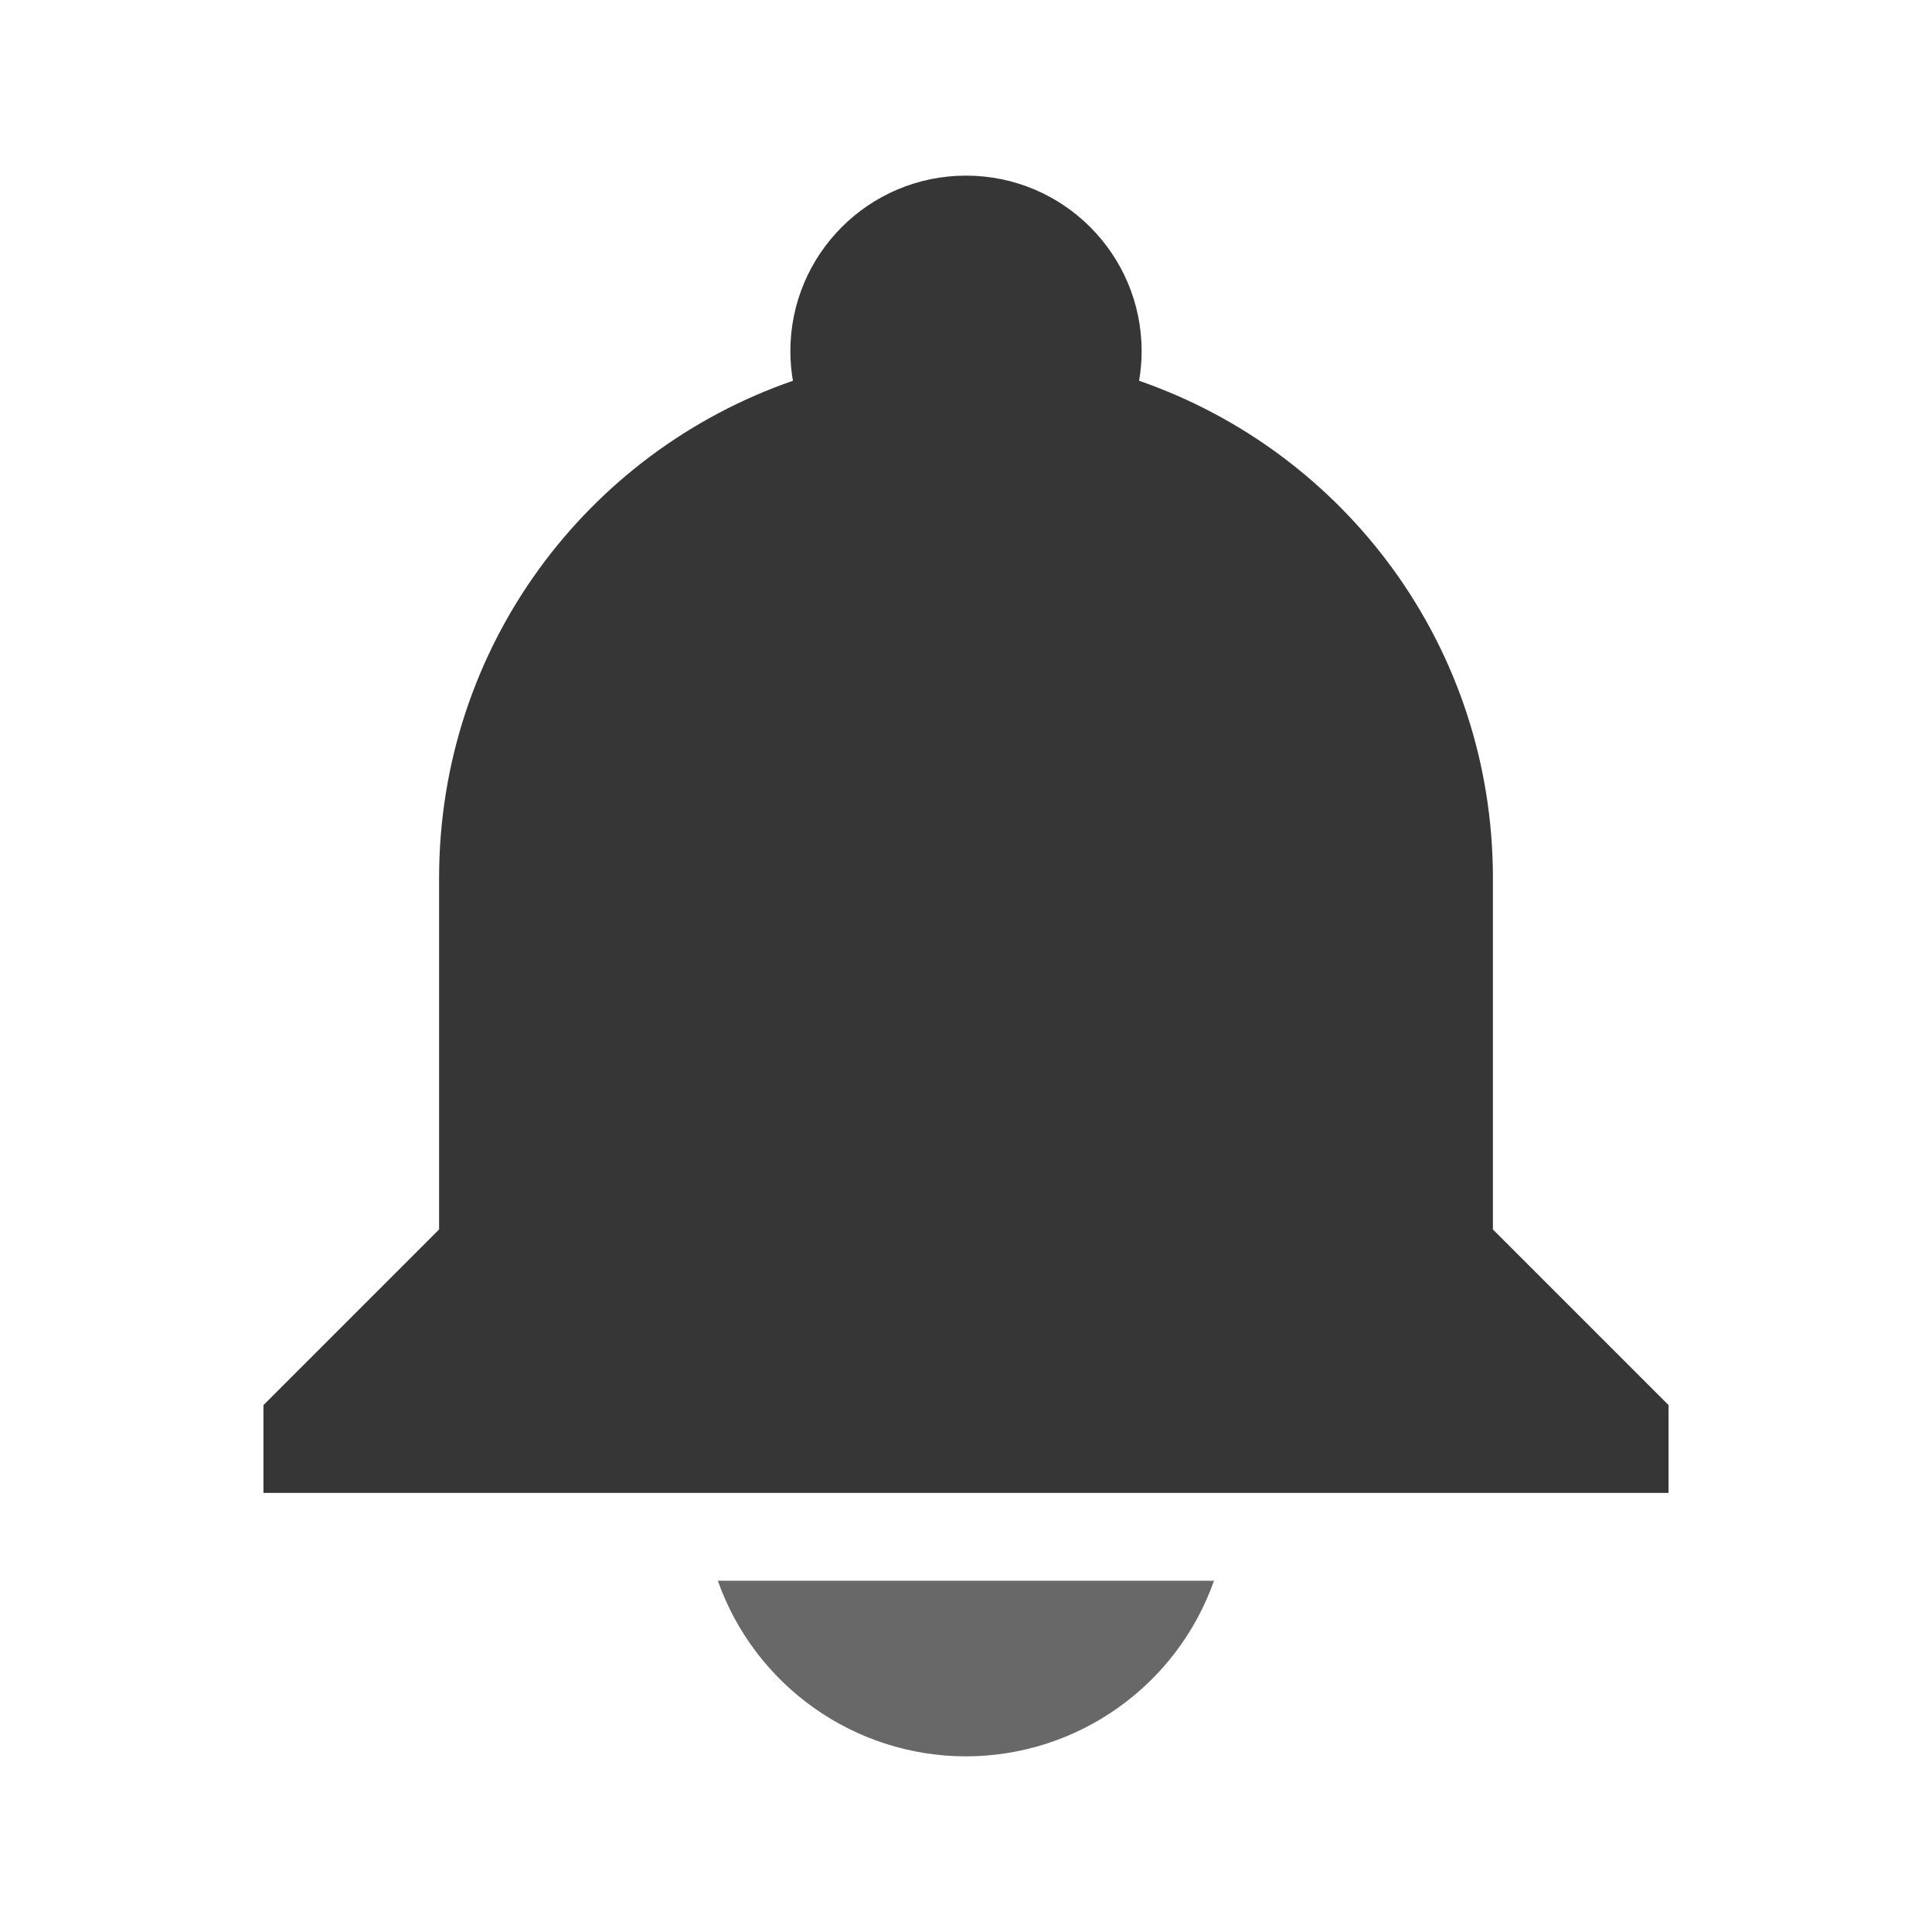
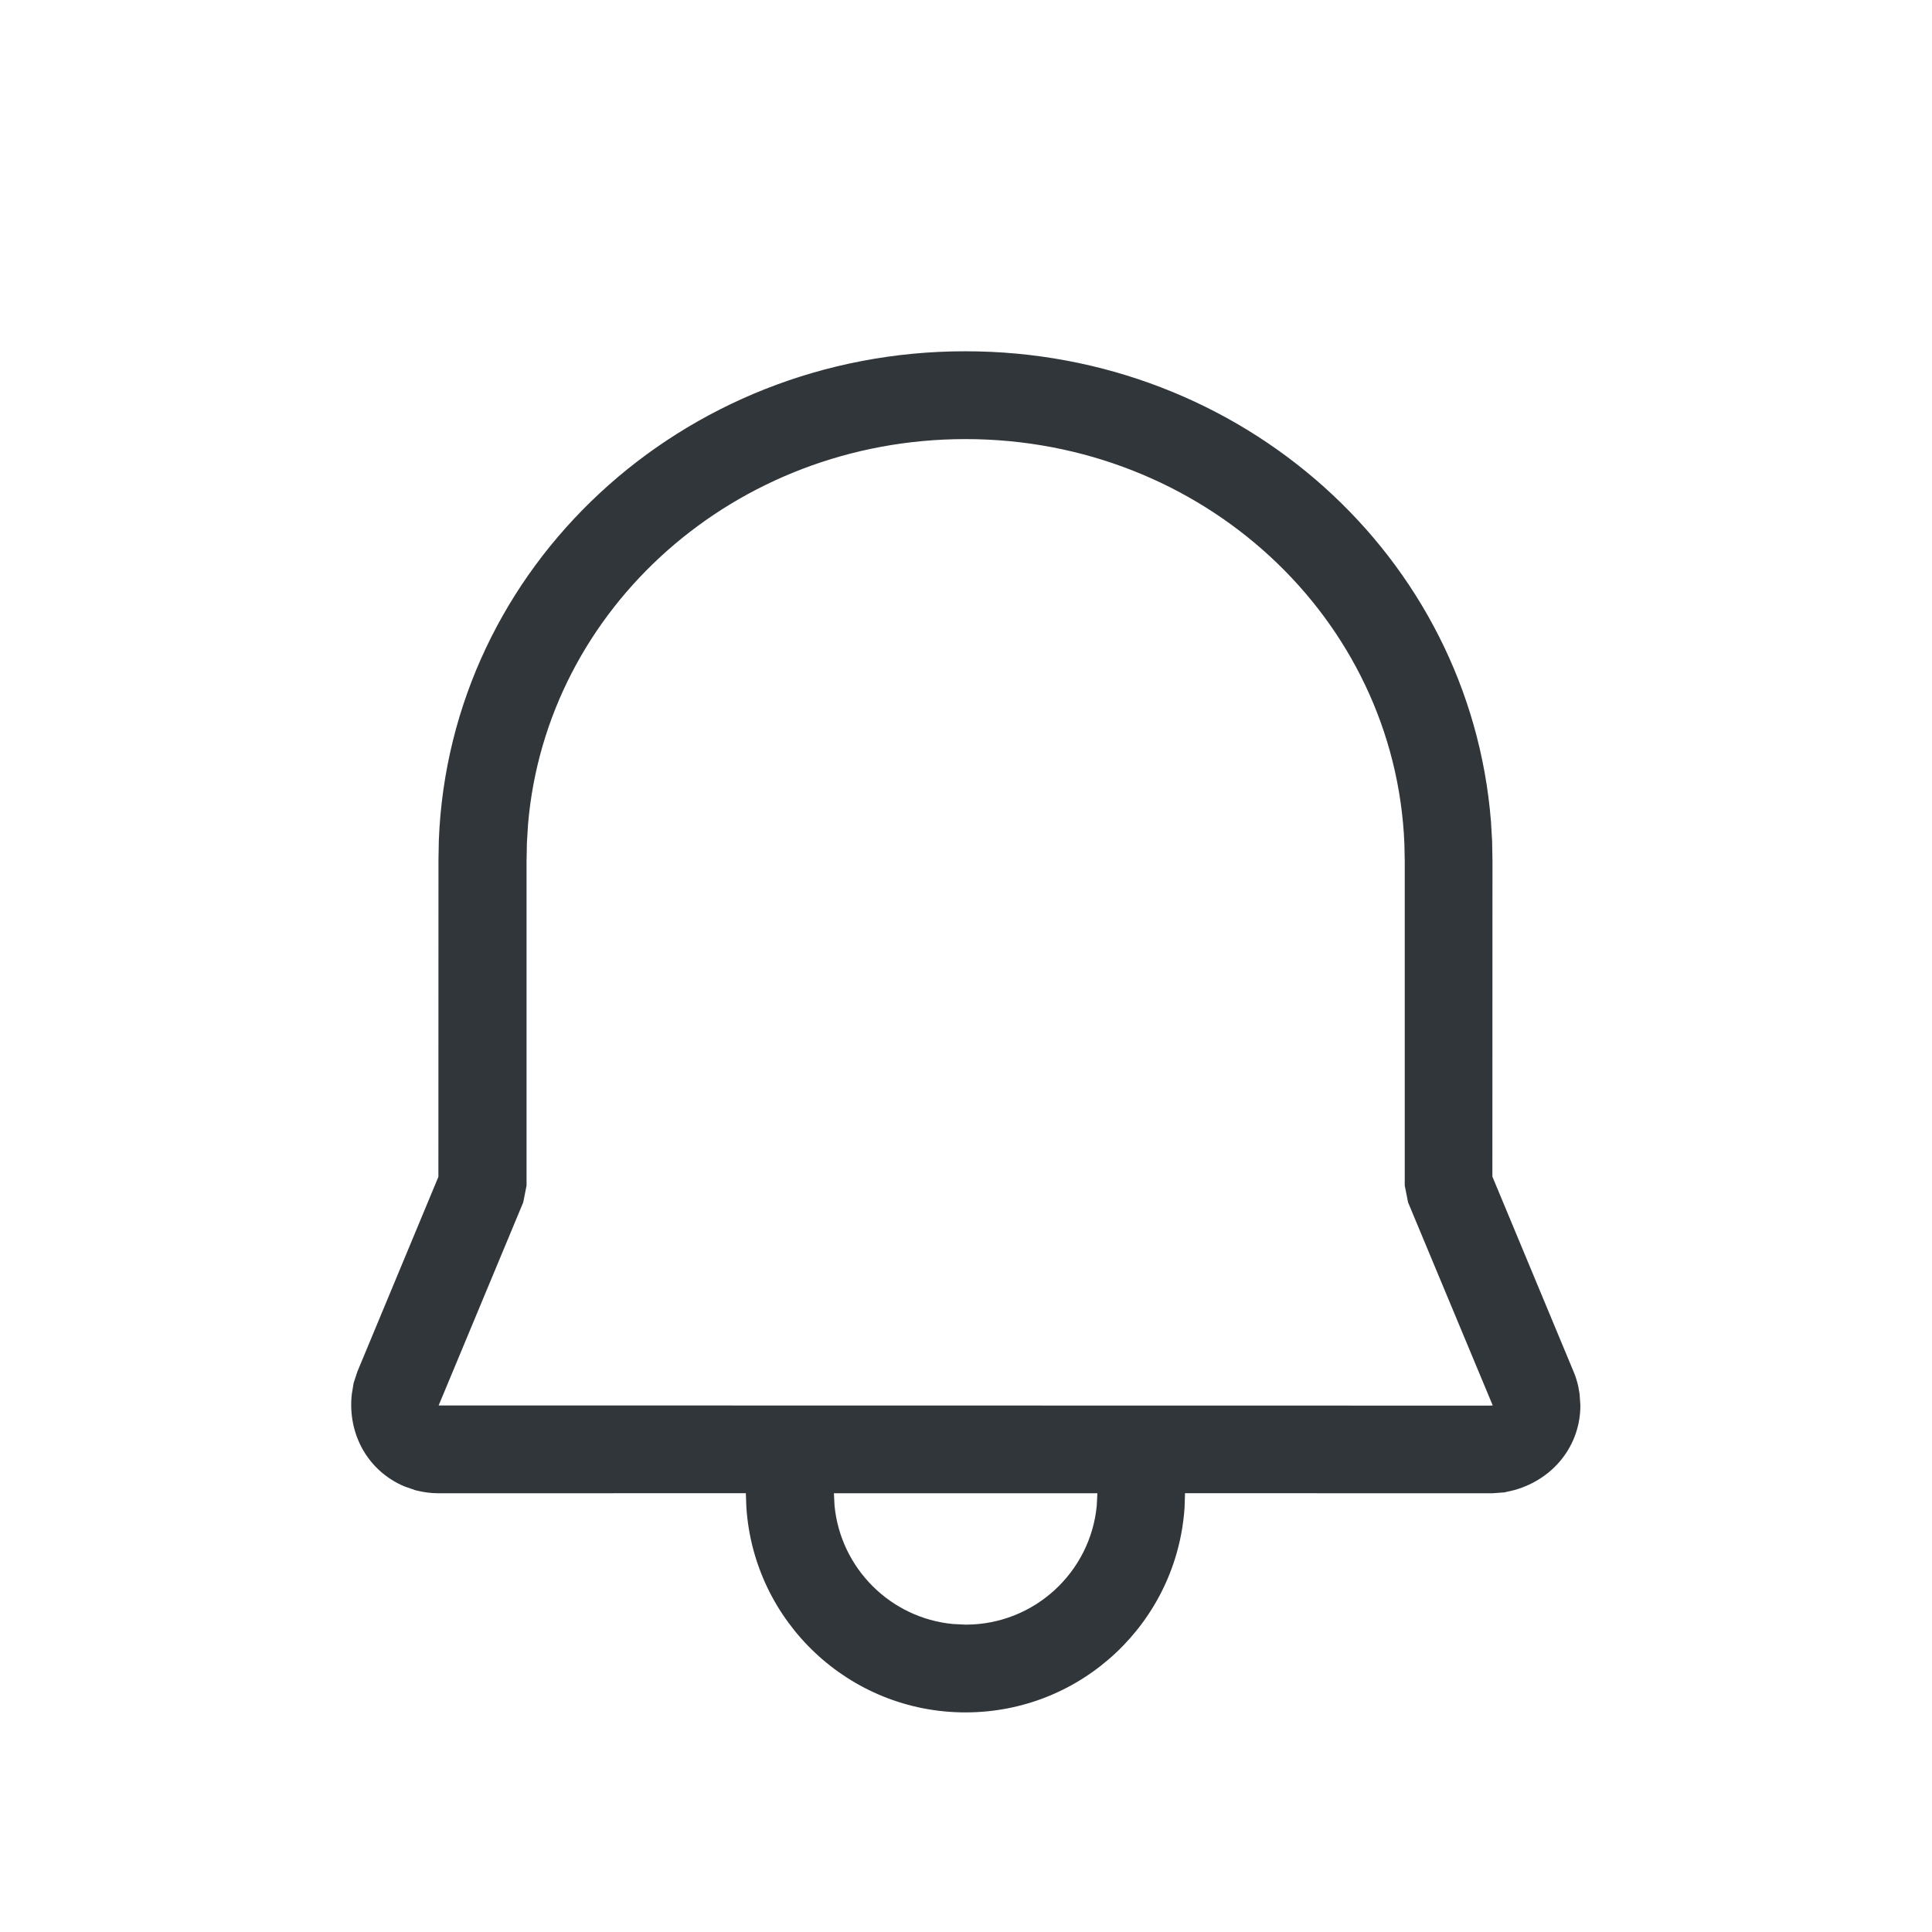
<svg xmlns="http://www.w3.org/2000/svg" id="svg" version="1.1" viewBox="0 0 22 22">
-   <defs id="defs3">
-     <style id="current-color-scheme" type="text/css">.ColorScheme-Text { color:#363636; } .ColorScheme-Highlight { color:#5294e2; } .ColorScheme-ButtonBackground { color:#363636; }</style>
+   <defs>
+     <style id="current-color-scheme" type="text/css">.ColorScheme-Text {
+         color:#31363b;
+       }
+       .ColorScheme-Background {
+         color:#eff0f1;
+       }
+       .ColorScheme-Highlight {
+         color:#3daee9;
+       }
+       .ColorScheme-ViewText {
+         color:#31363b;
+       }
+       .ColorScheme-ViewBackground {
+         color:#fcfcfc;
+       }
+       .ColorScheme-ViewHover {
+         color:#93cee9;
+       }
+       .ColorScheme-ViewFocus{
+         color:#3daee9;
+       }
+       .ColorScheme-ButtonText {
+         color:#31363b;
+       }
+       .ColorScheme-ButtonBackground {
+         color:#eff0f1;
+       }
+       .ColorScheme-ButtonHover {
+         color:#93cee9;
+       }
+       .ColorScheme-ButtonFocus{
+         color:#3daee9;
+       }</style>
  </defs>
-   <g id="g9" fill="#363636">
-     <path id="expander-bottom" d="m-18 23 2-2 2 2z" />
-     <path id="expander-top" d="m-18 17 2 2 2-2z" />
-     <path id="expander-right" d="m-13 18-2 2 2 2z" />
-     <path id="expander-left" d="m-19 18 2 2-2 2z" />
+   <g fill="currentColor">
+     <path id="expander-bottom" class="ColorScheme-Text" d="m-18 23 2-2 2 2z" />
+     <path id="expander-top" class="ColorScheme-Text" d="m-18 17 2 2 2-2z" />
+     <path id="expander-right" class="ColorScheme-Text" d="m-13 18-2 2 2 2z" />
+     <path id="expander-left" class="ColorScheme-Text" d="m-19 18 2 2-2 2z" />
  </g>
-   <g id="notification-inactive">
-     <path id="path11" d="m11 2c-1.105 0-2 0.895-2 2 2.911e-4 0.113 0.01 0.225 0.029 0.336-2.349 0.813-4.029 3.032-4.029 5.664v4l-2 2v1h16v-1l-2-2v-4c0-2.632-1.681-4.851-4.029-5.664 0.019-0.111 0.029-0.223 0.029-0.336 0-1.105-0.895-2-2-2z" class="ColorScheme-Text" fill="currentColor" />
-     <rect id="rect13" width="22" height="22" fill-opacity="0" />
-     <path id="path15" d="m8.174 18a3 3 0 0 0 2.826 2 3 3 0 0 0 2.824-2h-5.65z" class="ColorScheme-Text" fill="currentColor" opacity=".75" />
+   <g id="22-22-notification-progress-active">
+     <path id="empty-rectangle" d="m40 0h22v22h-22z" fill="none" />
+     <g class="ColorScheme-Text" transform="translate(-38)" fill="currentColor">
+       <path class="ColorScheme-Text" d="m89 2a9 9 0 0 0-9 9 9 9 0 0 0 9 9 9 9 0 0 0 9-9 9 9 0 0 0-9-9zm0 1a8 8 0 0 1 8 8 8 8 0 0 1-8 8 8 8 0 0 1-8-8 8 8 0 0 1 8-8z" />
+       <circle class="ColorScheme-Text" cx="89" cy="11" r="7" />
+     </g>
  </g>
-   <g id="notification-disabled" transform="translate(0,-26)">
-     <path id="path18" transform="translate(0,26)" d="m11-24c-1.105 0-2 0.895-2 2 2.911e-4 0.113 0.01 0.225 0.029 0.336-2.349 0.813-4.029 3.032-4.029 5.664v4l-2 2v1h16v-1l-2-2v-4c0-2.632-1.681-4.851-4.029-5.664 0.019-0.111 0.029-0.223 0.029-0.336 0-1.105-0.895-2-2-2z" class="ColorScheme-Text" fill="currentColor" />
-     <rect id="rect20" width="22" height="22" fill-opacity="0" />
-     <path id="path22" d="m8.174 18a3 3 0 0 0 2.826 2 3 3 0 0 0 2.824-2z" class="ColorScheme-Text" fill="currentColor" opacity=".35" />
+   <g id="22-22-notification-progress-inactive">
+     <path d="m40 40h22v22h-22z" fill="none" />
+     <g transform="translate(-38,1)" fill="currentColor">
+       <path class="ColorScheme-Text" d="m89 41a9 9 0 0 0-9 9 9 9 0 0 0 9 9 9 9 0 0 0 9-9 9 9 0 0 0-9-9zm0 1a8 8 0 0 1 8 8 8 8 0 0 1-8 8 8 8 0 0 1-8-8 8 8 0 0 1 8-8z" />
+       <circle class="ColorScheme-Text" cx="89" cy="50" r="7" opacity=".15" />
+     </g>
+   </g>
+   <g id="22-22-notification-active" transform="translate(-1.002 -22.865)">
+     <rect y="63" width="22" height="22" fill="none" stroke-linecap="round" stroke-linejoin="round" stroke-width="1.692" />
+     <path class="ColorScheme-Text" d="m11 67c-3.227 0-5.872 2.451-5.994 5.568l-0.004 0.225v3.607l-0.924 2.221-0.043 0.127-0.021 0.127c-0.05 0.464 0.193 0.882 0.604 1.053l0.125 0.043c0.085 0.023 0.172 0.033 0.26 0.033h3.5l0.006 0.16c0.085 1.304 1.169 2.336 2.494 2.336 1.325 0 2.409-1.03 2.494-2.334l0.006-0.162h3.502l0.135-0.01 0.115-0.027c0.453-0.129 0.75-0.515 0.75-0.963l-0.01-0.131-0.014-0.086c-0.013-0.057-0.032-0.112-0.055-0.166l-0.924-2.223v-3.596l-0.004-0.225-0.008-0.119a4 4 0 0 1-0.988 0.406v3.635l0.039 0.191 0.963 2.312-0.045 2e-3 -11.957-2e-3 0.963-2.312 0.037-0.191v-3.697l0.004-0.205 0.014-0.213c0.21-2.461 2.358-4.385 4.981-4.385 0.045 0 0.09 0.003 0.135 0.004a4 4 0 0 1 0.398-0.98c-0.176-0.015-0.354-0.023-0.533-0.023zm-1.498 13.004h3l-0.006 0.141c-0.073 0.761-0.714 1.355-1.494 1.355l-0.145-0.008c-0.713-0.068-1.279-0.635-1.348-1.348z" fill="currentColor" />
+     <circle cx="15" cy="69" r="3" fill="#00a0d7" stroke-linecap="round" stroke-linejoin="round" stroke-width="2.183" />
+   </g>
+   <g id="22-22-notification-inactive" transform="translate(-3,65)">
+     <path class="ColorScheme-Text" d="m13.994-61c3.149 0 5.744 2.335 5.984 5.355l0.013 0.222 0.004 0.225-1e-3 3.596 0.925 2.222c0.023 0.054 0.04 0.11 0.053 0.167l0.015 0.086 0.009 0.131c0 0.448-0.296 0.834-0.749 0.963l-0.116 0.027-0.135 0.01-3.502-6e-4 -5e-3 0.161c-0.085 1.304-1.169 2.335-2.495 2.335-1.325 0-2.41-1.032-2.495-2.336l-0.006-0.16-3.501 6e-4c-0.088 0-0.175-0.012-0.26-0.034l-0.124-0.043c-0.411-0.171-0.653-0.589-0.602-1.052l0.021-0.127 0.042-0.128 0.923-2.219 0.001-3.608 0.004-0.225c0.123-3.117 2.767-5.568 5.993-5.568zm1.502 13.004h-3l0.007 0.141c0.069 0.713 0.636 1.28 1.349 1.348l0.144 7e-3c0.78 0 1.421-0.595 1.493-1.355zm-1.502-12.004c-2.623 0-4.771 1.924-4.981 4.385l-0.013 0.212-0.004 0.205v3.698l-0.038 0.192-0.963 2.312 11.958 2e-3 0.045-2e-3 -0.964-2.312-0.038-0.192 1e-4 -3.688-0.004-0.204c-0.105-2.573-2.301-4.608-4.998-4.608z" fill="currentColor" />
+     <rect x="3" y="-65" width="22" height="22" fill="none" stroke-linecap="round" stroke-linejoin="round" stroke-width="2.2" />
+   </g>
+   <g id="22-22-notification-disabled" transform="translate(0 26.996)">
+     <rect x="-1.002" y="-64.012" width="22" height="22" fill="none" stroke-linecap="round" stroke-linejoin="round" stroke-width="1.692" />
+     <path class="ColorScheme-Text" d="m4.002-54.432c0.032-0.815 0.237-1.585 0.579-2.278l-2.437-2.437c-0.195-0.195-0.195-0.512 0-0.707 0.195-0.195 0.512-0.195 0.707 0l15 15c0.195 0.195 0.195 0.512 0 0.707-0.195 0.195-0.512 0.195-0.707 0l-2.849-2.849-1.798-3e-4 -5e-3 0.161c-0.085 1.304-1.169 2.335-2.495 2.335-1.325 0-2.41-1.032-2.495-2.336l-0.006-0.16-3.501 6e-4c-0.088 0-0.175-0.012-0.26-0.034l-0.124-0.043c-0.411-0.171-0.653-0.589-0.602-1.052l0.021-0.127 0.042-0.128 0.923-2.219 0.001-3.608zm9.295 6.438-7.961-7.961c-0.171 0.421-0.281 0.87-0.321 1.339l-0.013 0.212-0.004 0.205v3.698l-0.038 0.192-0.963 2.312zm-1.799 0.998h-3l0.007 0.141c0.069 0.713 0.636 1.28 1.349 1.348l0.144 0.007c0.78 0 1.421-0.595 1.493-1.355zm3.539-3.312 0.875 2.1 0.852 0.852c0.15-0.175 0.236-0.398 0.236-0.639l-0.009-0.131-0.015-0.086c-0.013-0.057-0.03-0.113-0.053-0.167l-0.925-2.222 1e-3 -3.596-0.004-0.225-0.013-0.222c-0.24-3.021-2.836-5.355-5.984-5.355-1.639 0-3.128 0.633-4.212 1.664l0.707 0.707c0.902-0.848 2.139-1.371 3.506-1.371 2.697 0 4.893 2.035 4.998 4.608l0.004 0.204-9.9e-5 3.688z" fill="currentColor" />
+   </g>
+   <g id="22-22-notification-empty" transform="translate(37.504 27.996)">
+     <path class="ColorScheme-Text" d="m13.994-61c3.149 0 5.744 2.335 5.984 5.355l0.013 0.222 0.004 0.225-1e-3 3.596 0.925 2.222c0.023 0.054 0.04 0.11 0.053 0.167l0.015 0.086 0.009 0.131c0 0.448-0.296 0.834-0.749 0.963l-0.116 0.027-0.135 0.01-3.502-6e-4 -5e-3 0.161c-0.085 1.304-1.169 2.335-2.495 2.335-1.325 0-2.41-1.032-2.495-2.336l-0.006-0.16-3.501 6e-4c-0.088 0-0.175-0.012-0.26-0.034l-0.124-0.043c-0.411-0.171-0.653-0.589-0.602-1.052l0.021-0.127 0.042-0.128 0.923-2.219 0.001-3.608 0.004-0.225c0.123-3.117 2.767-5.568 5.993-5.568zm1.502 13.004h-3l0.007 0.141c0.069 0.713 0.636 1.28 1.349 1.348l0.144 7e-3c0.78 0 1.421-0.595 1.493-1.355zm-1.502-12.004c-2.623 0-4.771 1.924-4.981 4.385l-0.013 0.212-0.004 0.205v3.698l-0.038 0.192-0.963 2.312 11.958 2e-3 0.045-2e-3 -0.964-2.312-0.038-0.192 1e-4 -3.688-0.004-0.204c-0.105-2.573-2.301-4.608-4.998-4.608z" fill="currentColor" />
+     <rect x="3" y="-65" width="22" height="22" fill="none" stroke-linecap="round" stroke-linejoin="round" stroke-width="2.2" />
+   </g>
+   <g id="notification-inactive" transform="translate(-.49406)">
+     <rect x="85.497" width="32" height="32" fill="none" stroke-linecap="round" stroke-linejoin="round" stroke-width="2.01" />
+     <path class="ColorScheme-Text" d="m100.99 5c-4.692 0-8.5 3.808-8.5 8.5v5.326l-1.52 3.803c-0.262 0.656 0.221 1.37 0.928 1.371h5.629c0.248 1.722 1.724 2.999 3.463 3 1.739-6.02e-4 3.214-1.278 3.463-3h5.635c0.707-7.16e-4 1.19-0.715 0.928-1.371l-1.525-3.816v-5.312c0-4.692-3.808-8.5-8.5-8.5zm0 1c4.155 0 7.5 3.345 7.5 7.5v5.506l1.598 3.994h-18.189l1.592-3.981v-5.519c0-4.155 3.345-7.5 7.5-7.5zm-2.443 18h4.887c-0.237 1.162-1.258 1.997-2.443 2-1.186-0.003-2.206-0.838-2.443-2z" fill="currentColor" />
+   </g>
+   <g id="notification-disabled" transform="translate(-36)">
+     <rect x="120" y="-41" width="32" height="32" rx="0" ry="0" fill="none" stroke-linecap="round" stroke-linejoin="round" stroke-width="2.133" />
+     <path class="ColorScheme-Text" d="m124.19-36.814c-0.128 0-0.256 0.049-0.354 0.146-0.196 0.196-0.196 0.511 0 0.707l4.275 4.275c-0.703 1.237-1.111 2.662-1.111 4.186v5.326l-1.518 3.803c-0.262 0.656 0.219 1.37 0.926 1.371h5.631c0.248 1.722 1.722 2.999 3.461 3 1.739-6.02e-4 3.214-1.278 3.463-3h3.834l3.668 3.668c0.196 0.196 0.511 0.196 0.707 0 0.196-0.196 0.196-0.511 0-0.707l-17.797-17.797-4.832-4.832c-0.098-0.098-0.226-0.146-0.354-0.146zm11.311 0.814c-2.442 0-4.641 1.033-6.191 2.684l0.701 0.701c1.367-1.468 3.316-2.385 5.49-2.385 4.155 0 7.5 3.345 7.5 7.5v5.506l1.582 3.951 0.732 0.732c0.257-0.269 0.366-0.673 0.211-1.06l-1.525-3.816v-5.312c0-4.692-3.808-8.5-8.5-8.5zm-6.658 5.045 12.955 12.955h-15.389l1.592-3.981v-5.519c0-1.248 0.306-2.422 0.842-3.455zm4.215 13.955h4.889c-0.237 1.162-1.26 1.997-2.445 2-1.186-0.003-2.206-0.838-2.443-2z" fill="currentColor" />
  </g>
  <g id="notification-active">
-     <path id="path25" d="m10 37c-1.105 0-2 0.895-2 2 2.911e-4 0.113 0.01 0.225 0.029 0.336-2.349 0.813-4.029 3.032-4.029 5.664v4l-2 2v1h16v-1l-2-2v-4c0-0.38-0.044-0.746-0.111-1.105-0.291 0.068-0.589 0.104-0.889 0.105-2.209 0-4-1.791-4-4 0.002-0.762 0.221-1.509 0.633-2.15-0.374-0.532-0.983-0.849-1.633-0.85z" class="ColorScheme-Text" fill="currentColor" />
-     <rect id="rect27" x="-1" y="35" width="22" height="22" fill-opacity="0" />
-     <path id="path29" d="m7.174 53a3 3 0 0 0 2.826 2 3 3 0 0 0 2.824-2z" class="ColorScheme-Text" fill="currentColor" opacity=".75" />
-     <circle id="circle31" cx="15" cy="40" r="3" fill="#5294e2" />
-   </g>
-   <g id="notification-empty">
-     <rect id="rect34" y="-53" width="22" height="22" fill-opacity="0" />
-     <path id="path36" d="m11-51a9 9 0 0 0-9 9 9 9 0 0 0 9 9 9 9 0 0 0 9-9 9 9 0 0 0-0.486-2.891 4 4 0 0 1-1.832 0.832 7 7 0 0 1 0.318 2.059 7 7 0 0 1-7 7 7 7 0 0 1-7-7 7 7 0 0 1 7-7 7 7 0 0 1 2.064 0.311 4 4 0 0 1 0.828-1.822 9 9 0 0 0-2.893-0.488z" class="ColorScheme-Text" fill="currentColor" />
-     <circle id="circle38" cx="17" cy="-48" r="3" fill="#5294e2" />
-   </g>
-   <g id="notification-progress-active">
-     <rect id="rect41" x="40" y="-1" width="22" height="22" fill-opacity="0" />
-     <path id="path43" d="m51 1a9 9 0 0 0-9 9 9 9 0 0 0 9 9 9 9 0 0 0 9-9 9 9 0 0 0-9-9zm0 2a7 7 0 0 1 7 7 7 7 0 0 1-7 7 7 7 0 0 1-7-7 7 7 0 0 1 7-7z" class="ColorScheme-Text" fill="currentColor" />
-     <circle id="circle45" cx="51" cy="10" r="6" fill="#5294e2" />
-   </g>
-   <g id="notification-progress-inactive" transform="translate(30)">
-     <rect id="rect48" x="40" y="-1" width="22" height="22" fill-opacity="0" />
-     <path id="path50" d="m51 1a9 9 0 0 0-9 9 9 9 0 0 0 9 9 9 9 0 0 0 9-9 9 9 0 0 0-9-9zm0 2a7 7 0 0 1 7 7 7 7 0 0 1-7 7 7 7 0 0 1-7-7 7 7 0 0 1 7-7z" class="ColorScheme-Text" fill="currentColor" />
-     <circle id="circle52" cx="51" cy="10" r="6" class="ColorScheme-Text" fill="currentColor" opacity=".15" />
+     <rect x="86.003" y="39" width="32" height="32" fill="none" stroke-linecap="round" stroke-linejoin="round" stroke-width="2.01" />
+     <circle cx="107" cy="47" r="3" fill="#00a0d7" stroke-linecap="round" stroke-linejoin="round" stroke-width="1.333" />
+     <path class="ColorScheme-Text" d="m101.5 44c-4.692 0-8.5 3.808-8.5 8.5v5.326l-1.52 3.803c-0.262 0.656 0.221 1.37 0.928 1.371h1.592 0.408 3.629c0.248 1.722 1.724 2.999 3.463 3 1.739-6.02e-4 3.214-1.278 3.463-3h3.635 0.402 1.598c0.707-7.16e-4 1.19-0.715 0.928-1.371l-1.525-3.816v-5.312c0-0.864-0.131-1.697-0.371-2.482a4 4 0 0 1-0.873 0.57c0.159 0.61 0.244 1.251 0.244 1.912v5.506l1.598 3.994h-1.598-0.402-3.633-1.016-4.894-1.02-3.627-0.408-1.592l1.592-3.981v-5.519c0-4.155 3.345-7.5 7.5-7.5 0.663 0 1.305 0.084 1.916 0.244a4 4 0 0 1 0.574-0.873c-0.788-0.241-1.624-0.371-2.49-0.371zm-2.443 19h4.887c-0.237 1.162-1.258 1.997-2.443 2-1.186-0.003-2.206-0.838-2.443-2z" fill="currentColor" />
  </g>
</svg>
